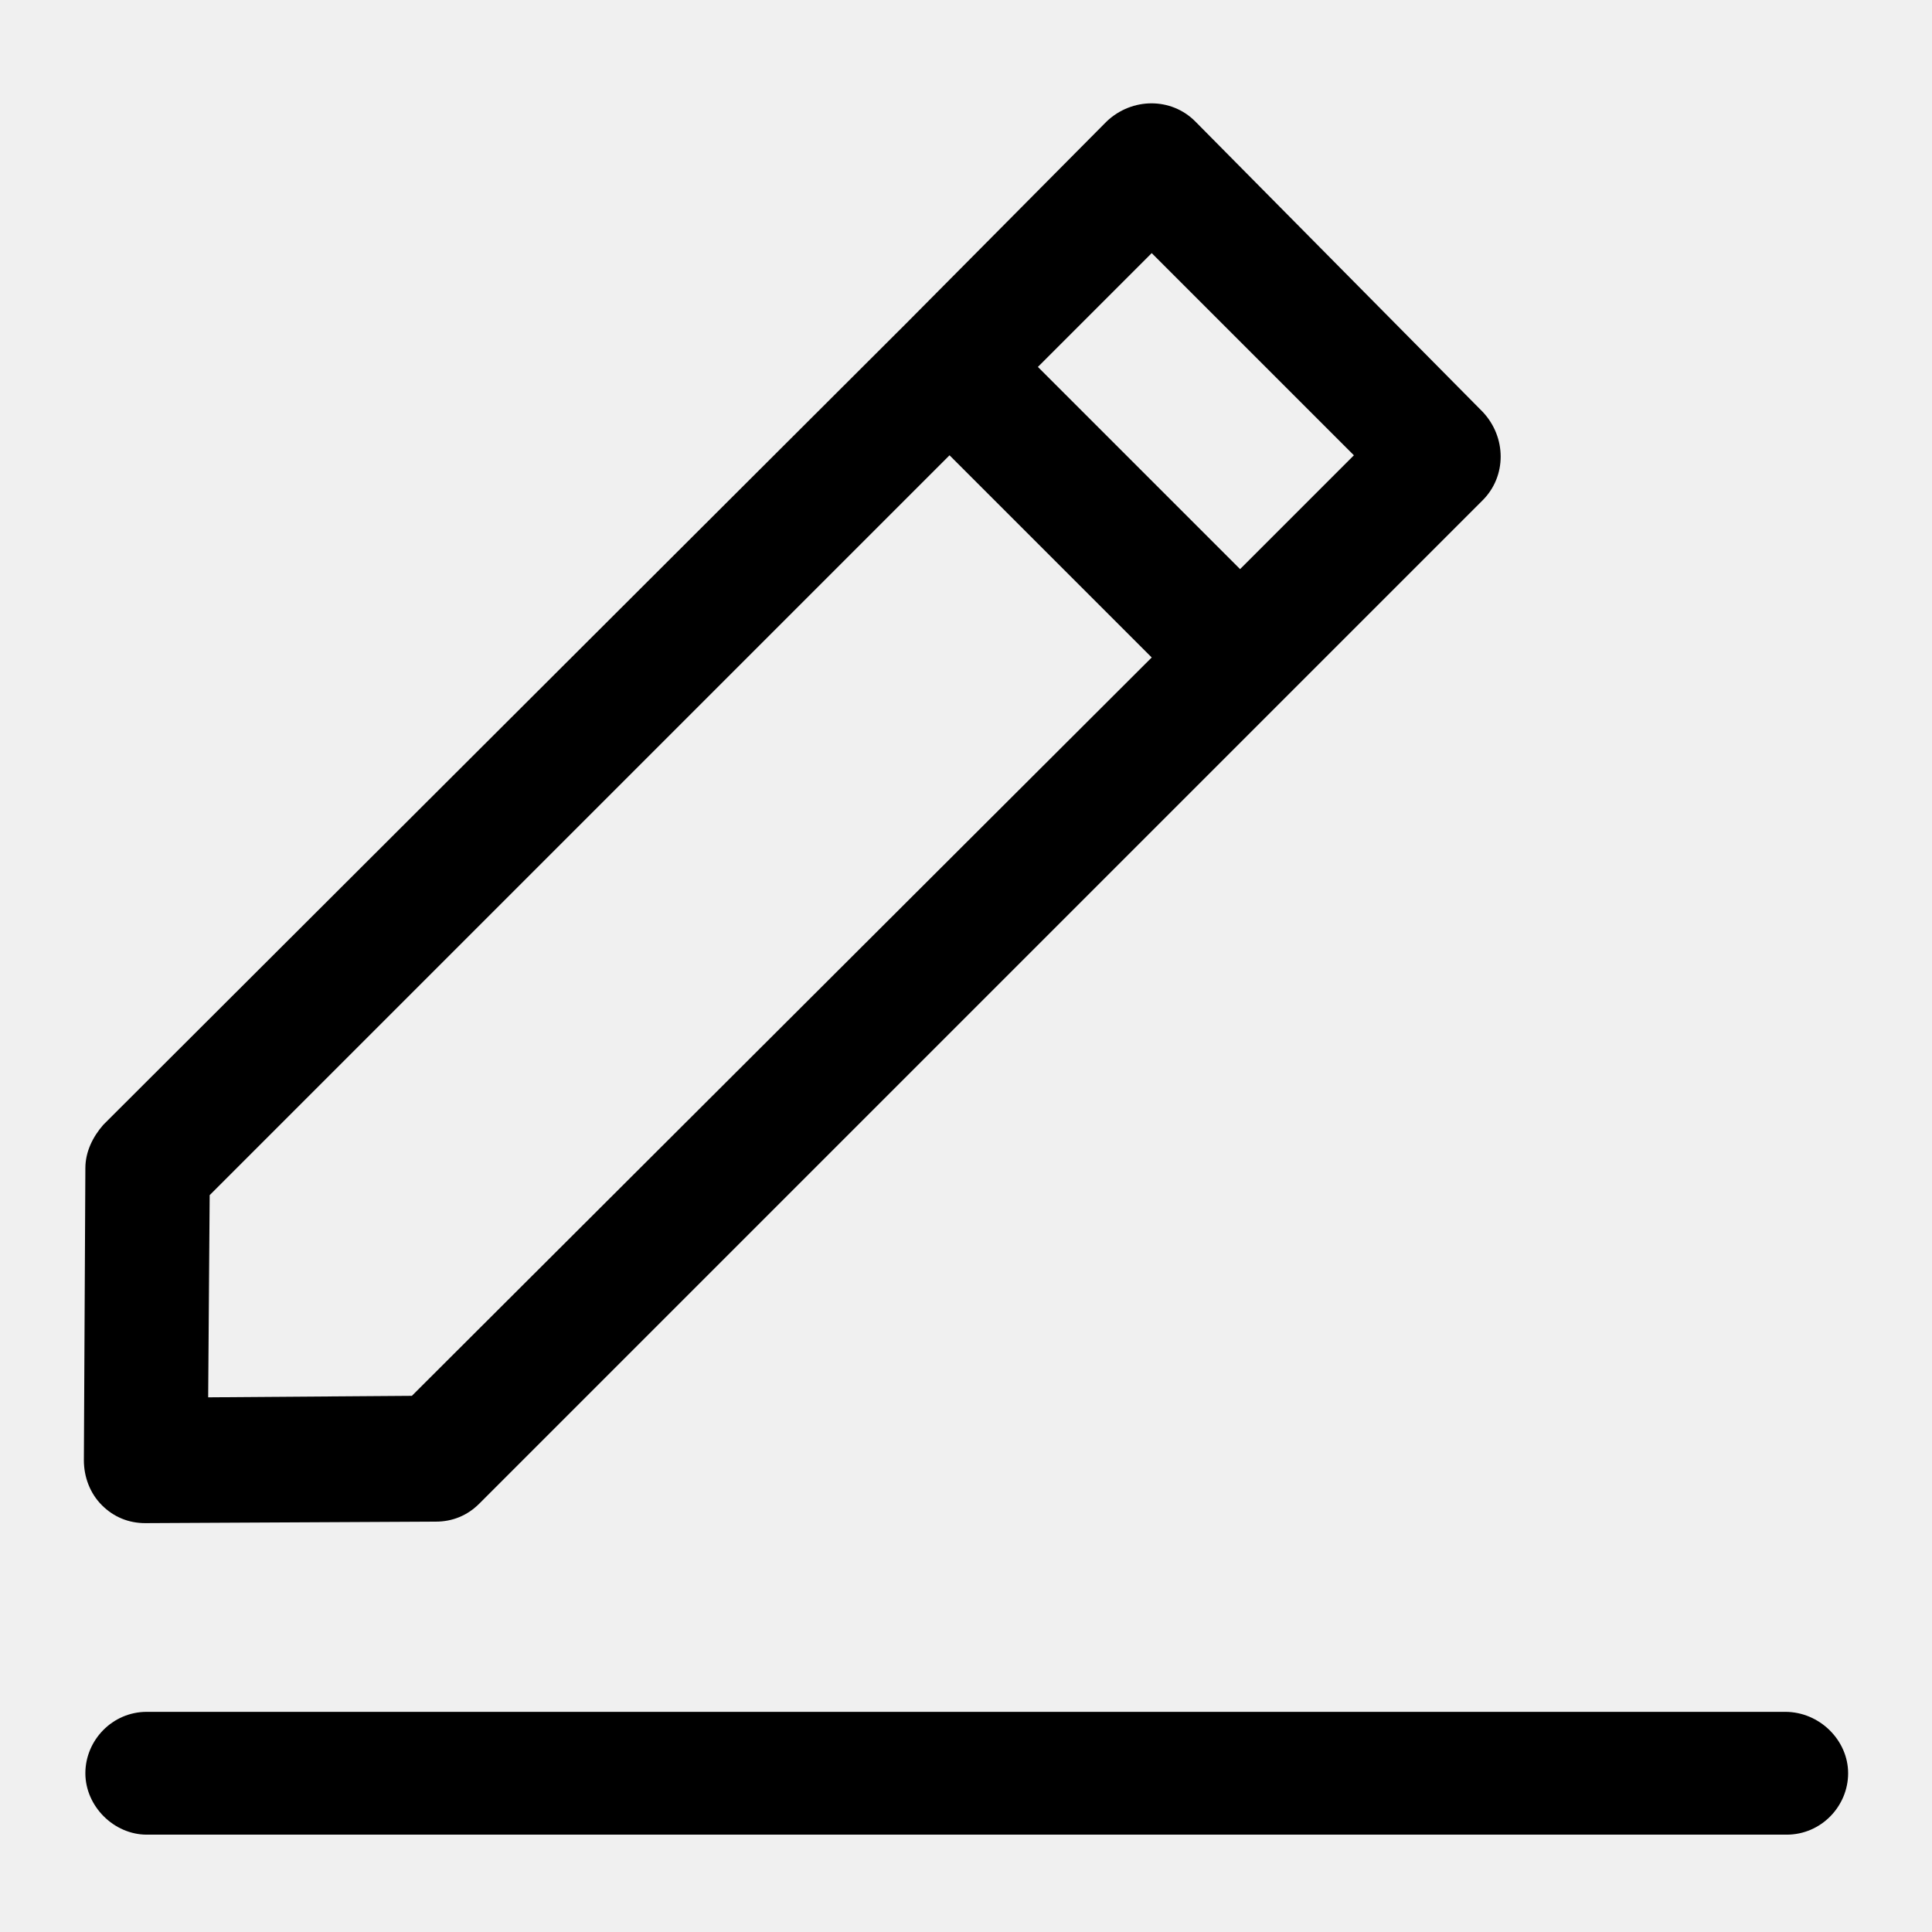
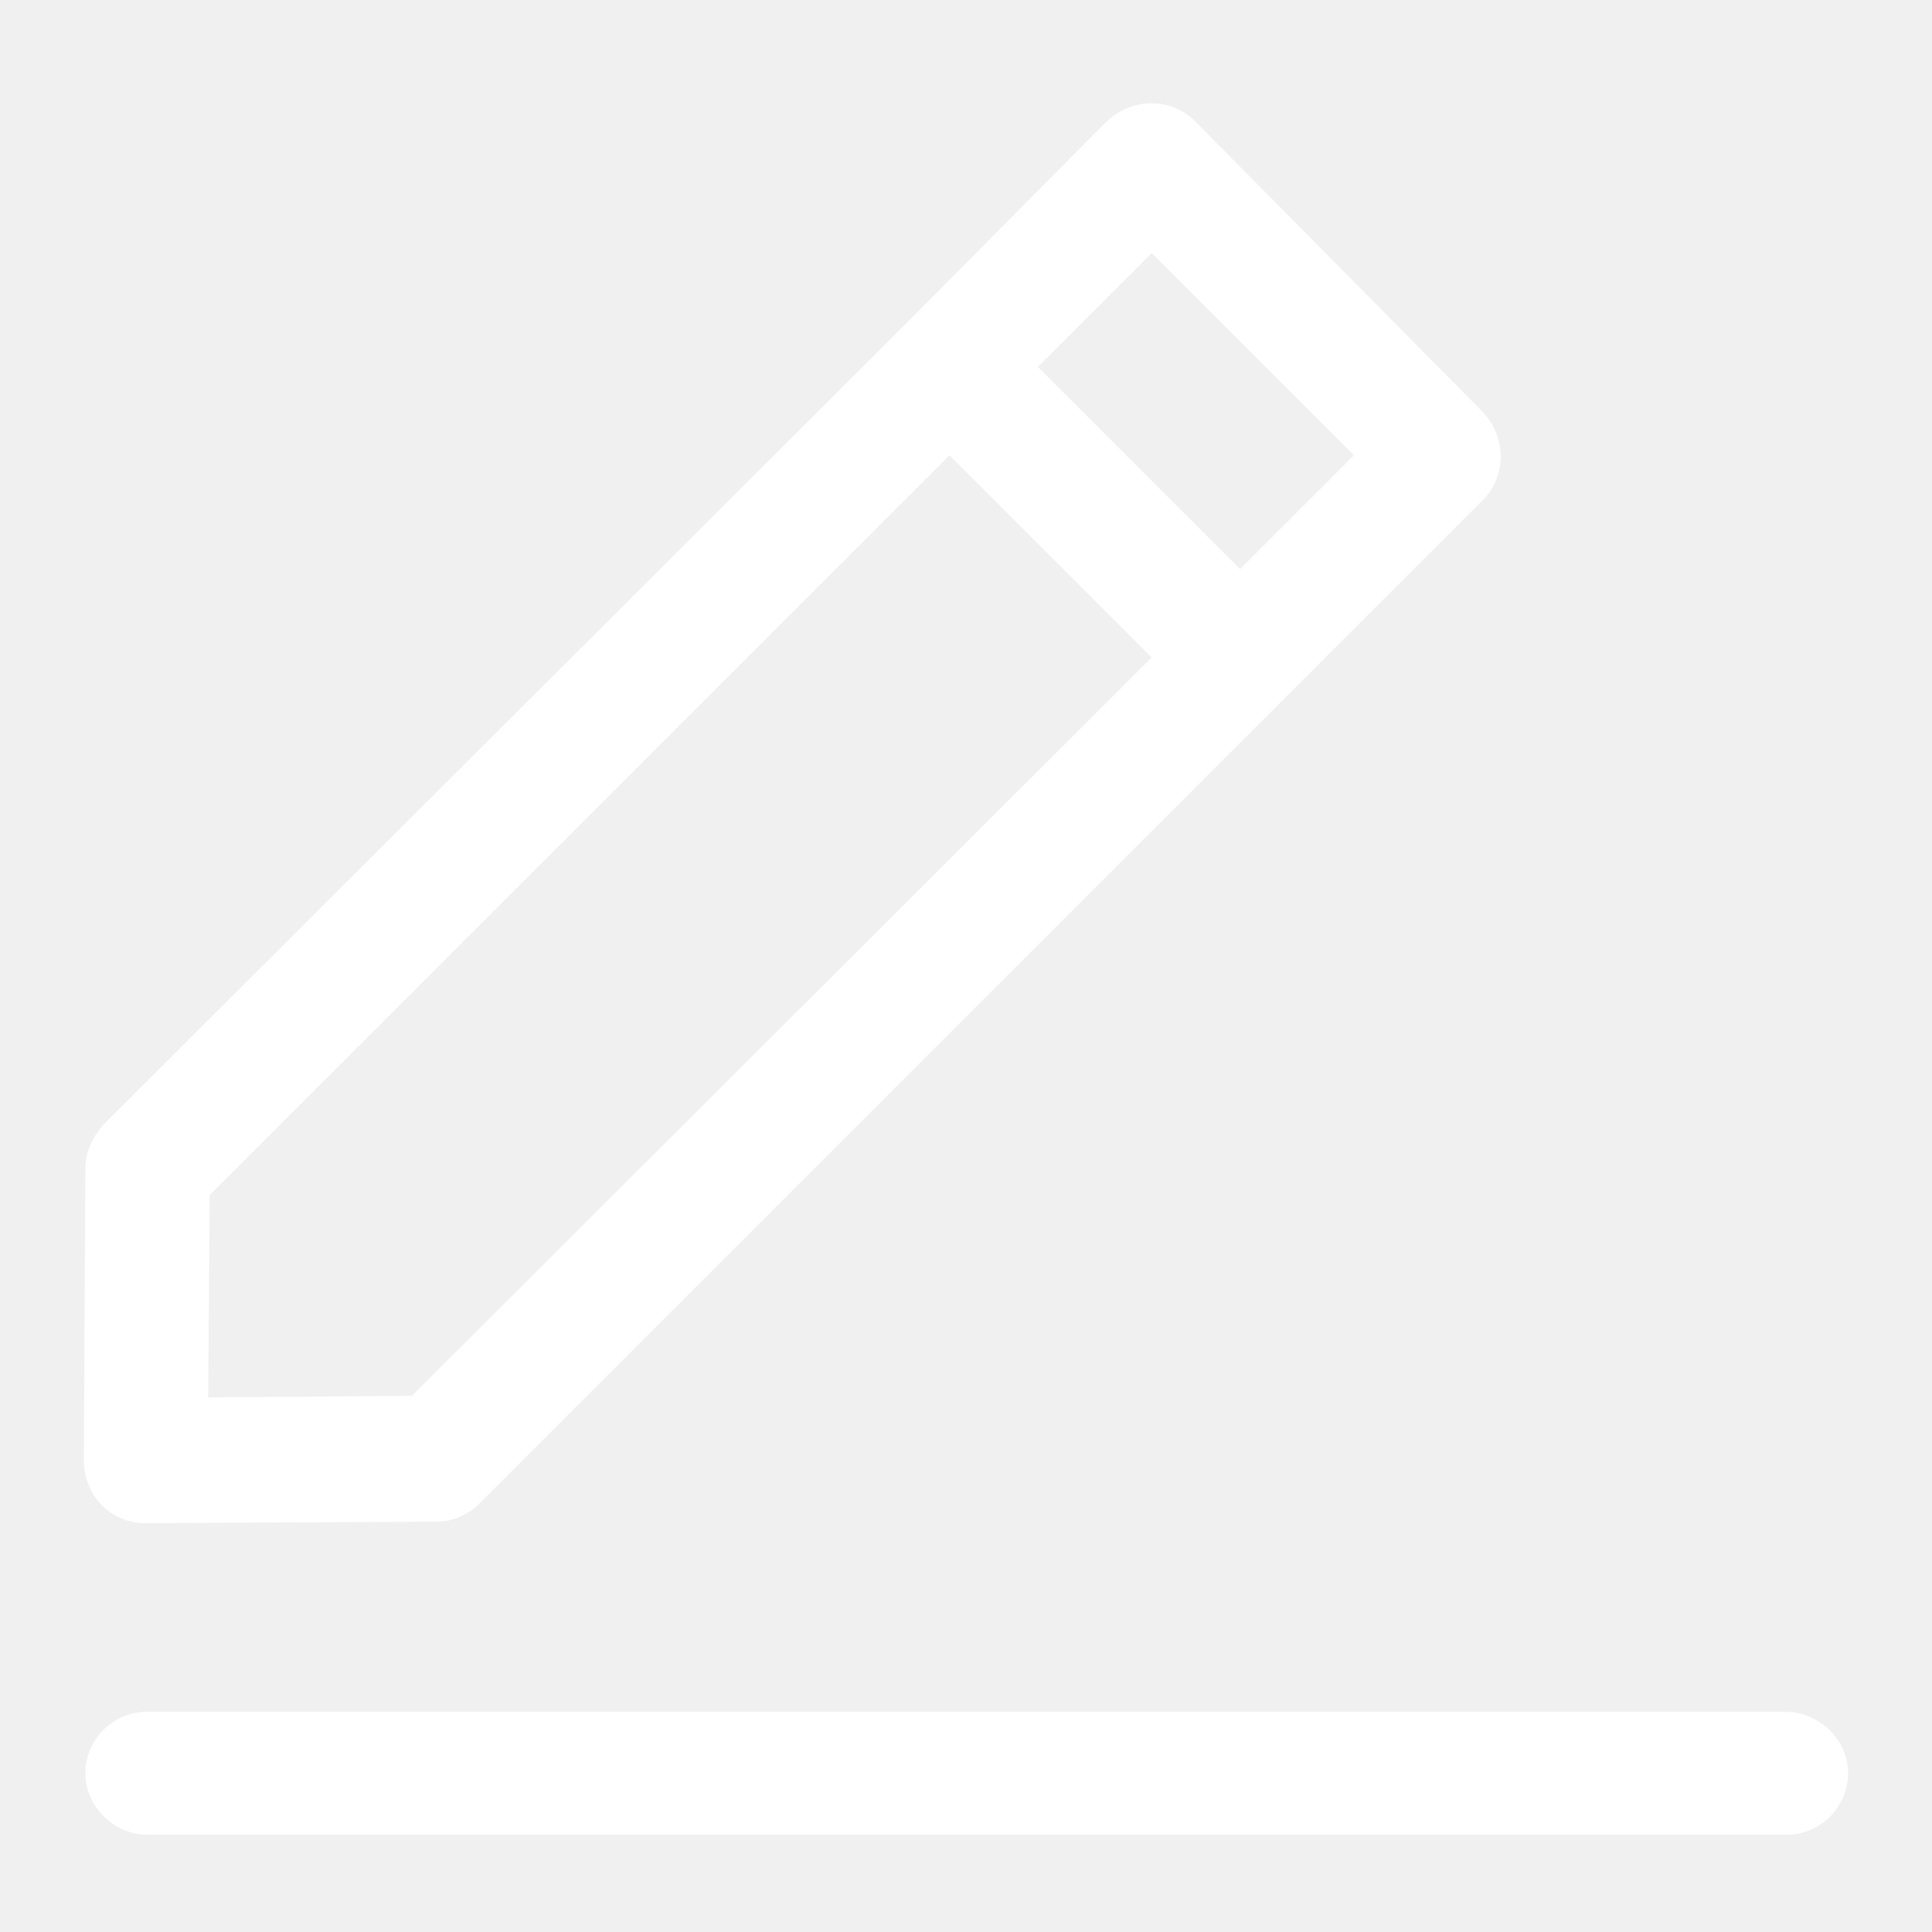
- <svg xmlns="http://www.w3.org/2000/svg" version="1.1" viewBox="0 0 129 129" enable-background="new 0 0 129 129">
+ <svg xmlns="http://www.w3.org/2000/svg" version="1.1" viewBox="0 0 129 129" enable-background="new 0 0 129 129" width="512px" height="512px" class="">
  <g>
    <g>
-       <path d="m119.2,114.3h-109.4c-2.3,0-4.1,1.9-4.1,4.1s1.9,4.1 4.1,4.1h109.5c2.3,0 4.1-1.9 4.1-4.1s-1.9-4.1-4.2-4.1z" />
-       <path d="m5.7,78l-.1,19.5c0,1.1 0.4,2.2 1.2,3 0.8,0.8 1.8,1.2 2.9,1.2l19.4-.1c1.1,0 2.1-0.4 2.9-1.2l67-67c1.6-1.6 1.6-4.2 0-5.9l-19.2-19.4c-1.6-1.6-4.2-1.6-5.9-1.77636e-15l-13.4,13.5-53.6,53.5c-0.7,0.8-1.2,1.8-1.2,2.9zm71.2-61.1l13.5,13.5-7.6,7.6-13.5-13.5 7.6-7.6zm-62.9,62.9l49.4-49.4 13.5,13.5-49.4,49.3-13.6,.1 .1-13.5z" />
+       <g>
+         <path d="m119.2,114.3h-109.4c-2.3,0-4.1,1.9-4.1,4.1s1.9,4.1 4.1,4.1h109.5c2.3,0 4.1-1.9 4.1-4.1s-1.9-4.1-4.2-4.1z" data-original="#000000" class="active-path" data-old_color="#000000" fill="#FFFFFF" />
+         <path d="m5.7,78l-.1,19.5c0,1.1 0.4,2.2 1.2,3 0.8,0.8 1.8,1.2 2.9,1.2l19.4-.1c1.1,0 2.1-0.4 2.9-1.2l67-67c1.6-1.6 1.6-4.2 0-5.9l-19.2-19.4c-1.6-1.6-4.2-1.6-5.9-1.77636e-15l-13.4,13.5-53.6,53.5c-0.7,0.8-1.2,1.8-1.2,2.9zm71.2-61.1l13.5,13.5-7.6,7.6-13.5-13.5 7.6-7.6zm-62.9,62.9l49.4-49.4 13.5,13.5-49.4,49.3-13.6,.1 .1-13.5z" data-original="#000000" class="active-path" data-old_color="#000000" fill="#FFFFFF" />
+       </g>
    </g>
  </g>
</svg>
